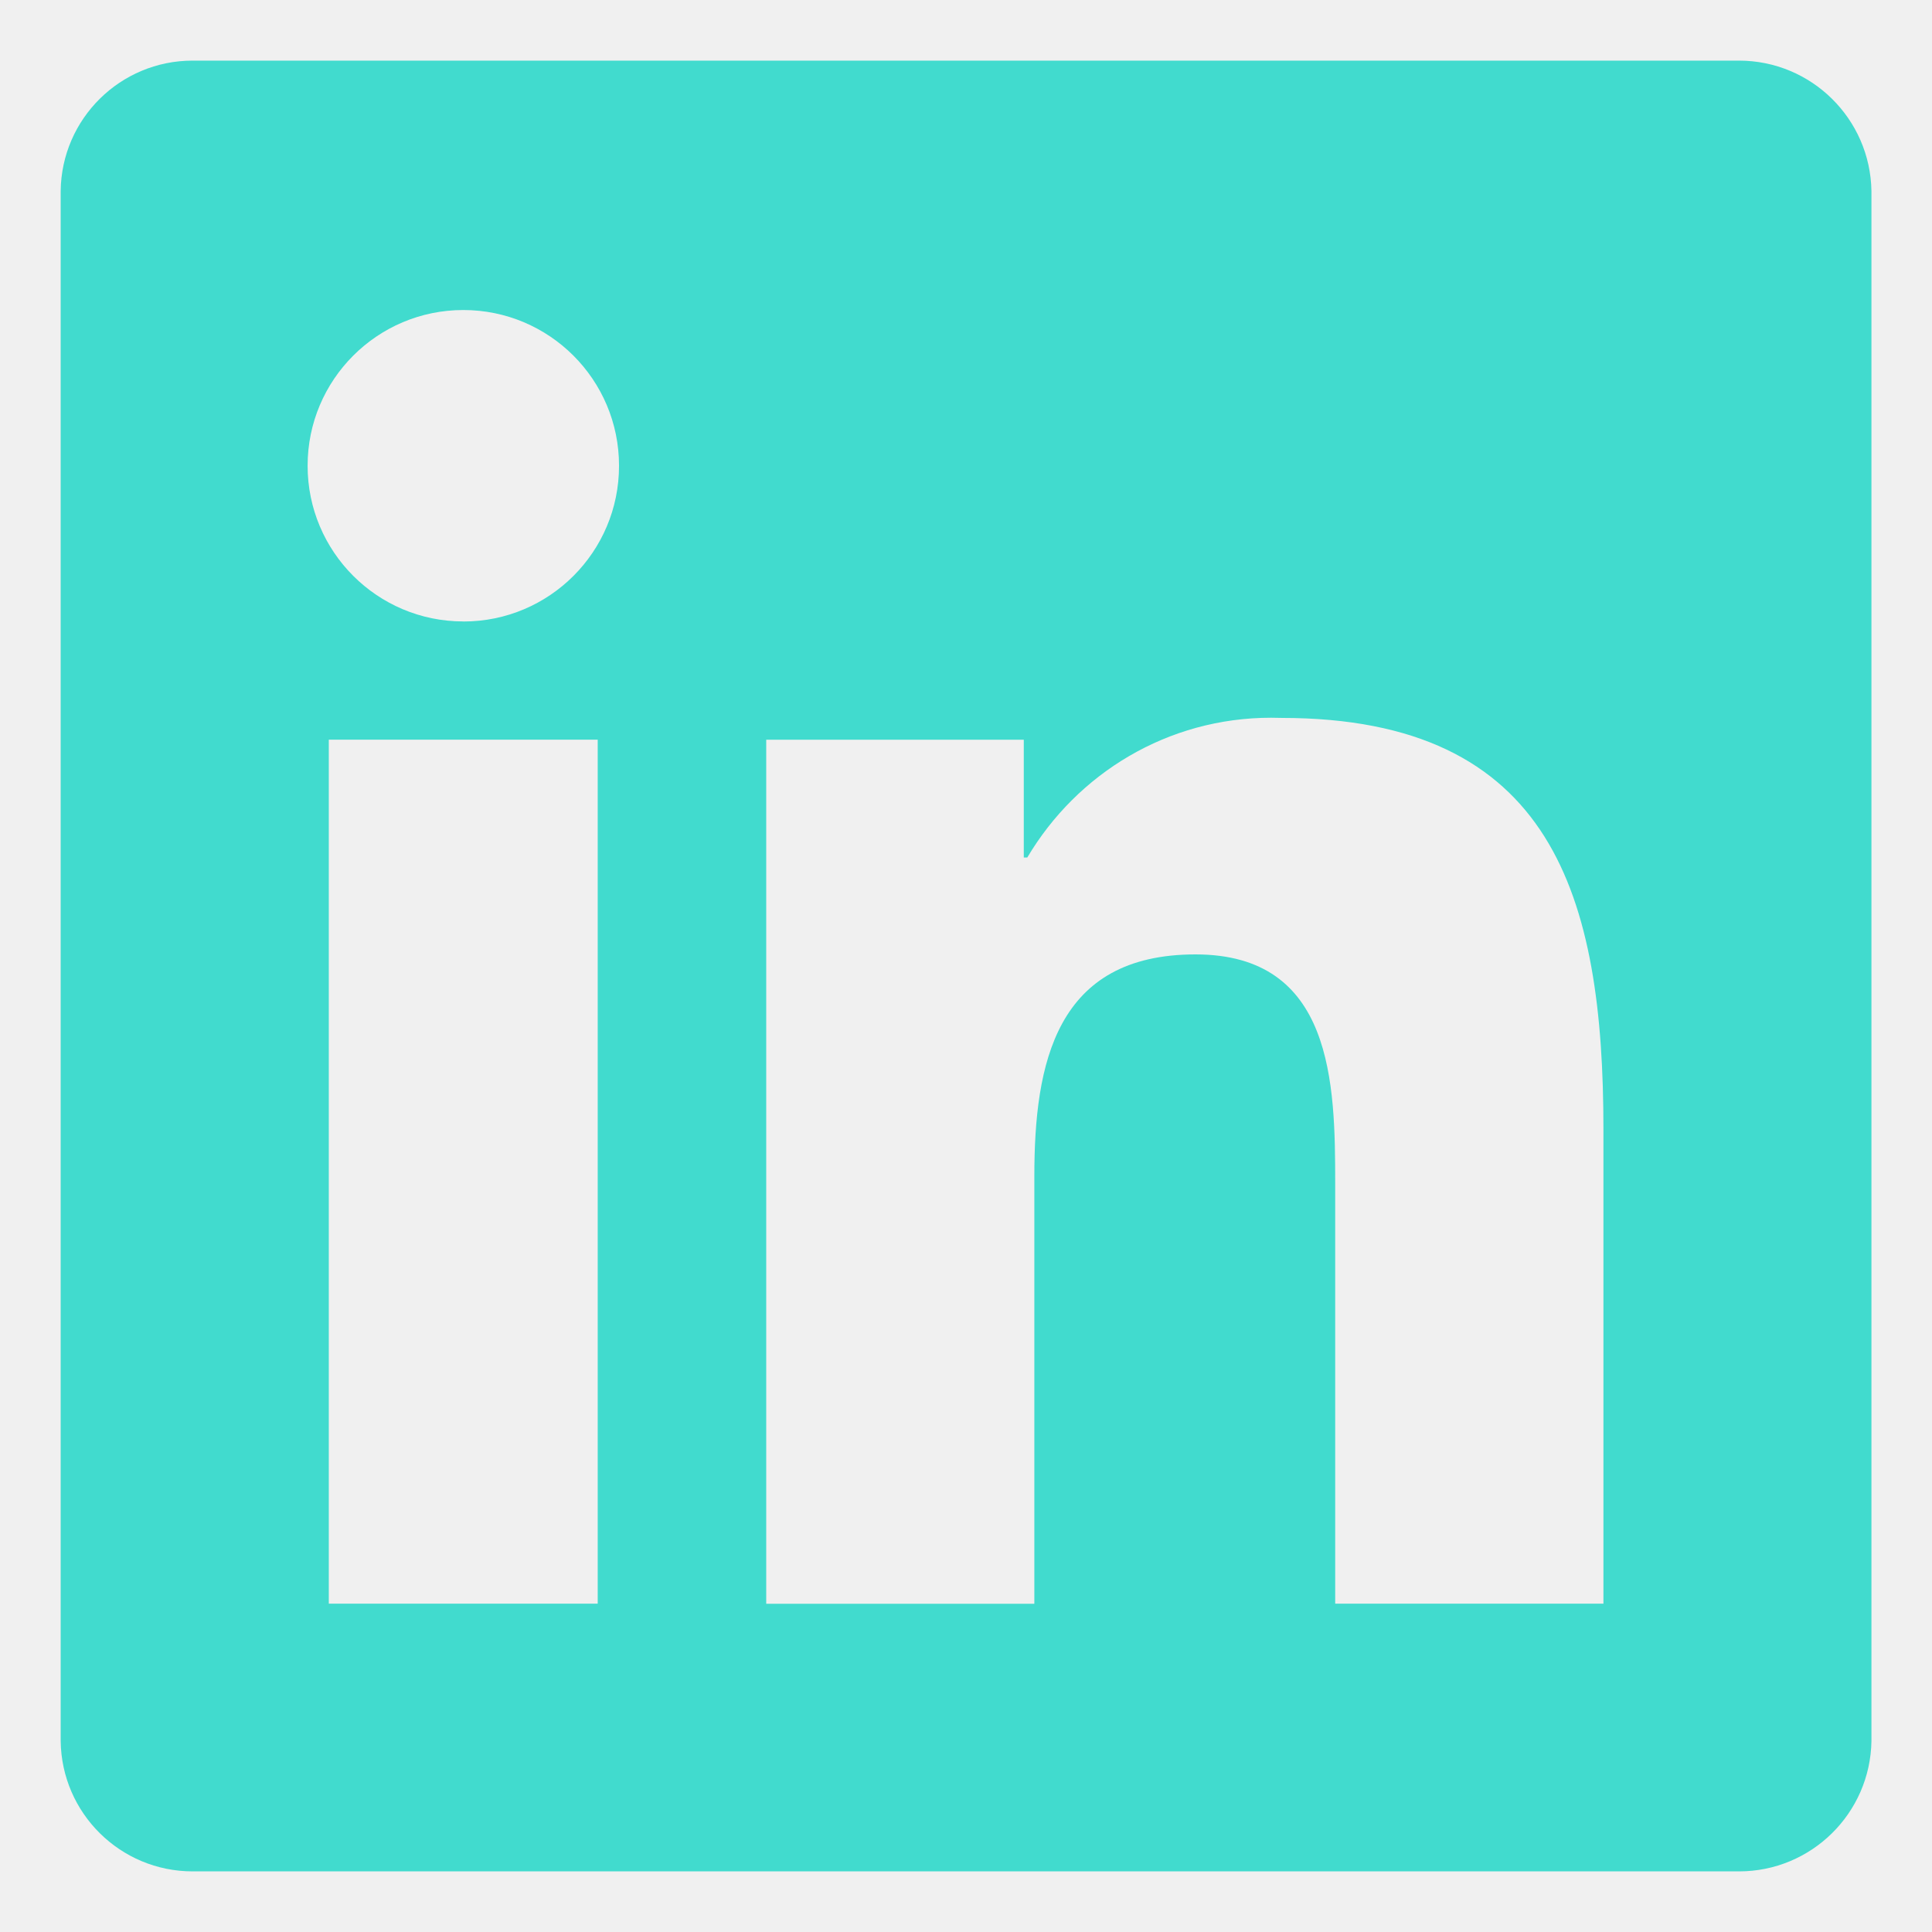
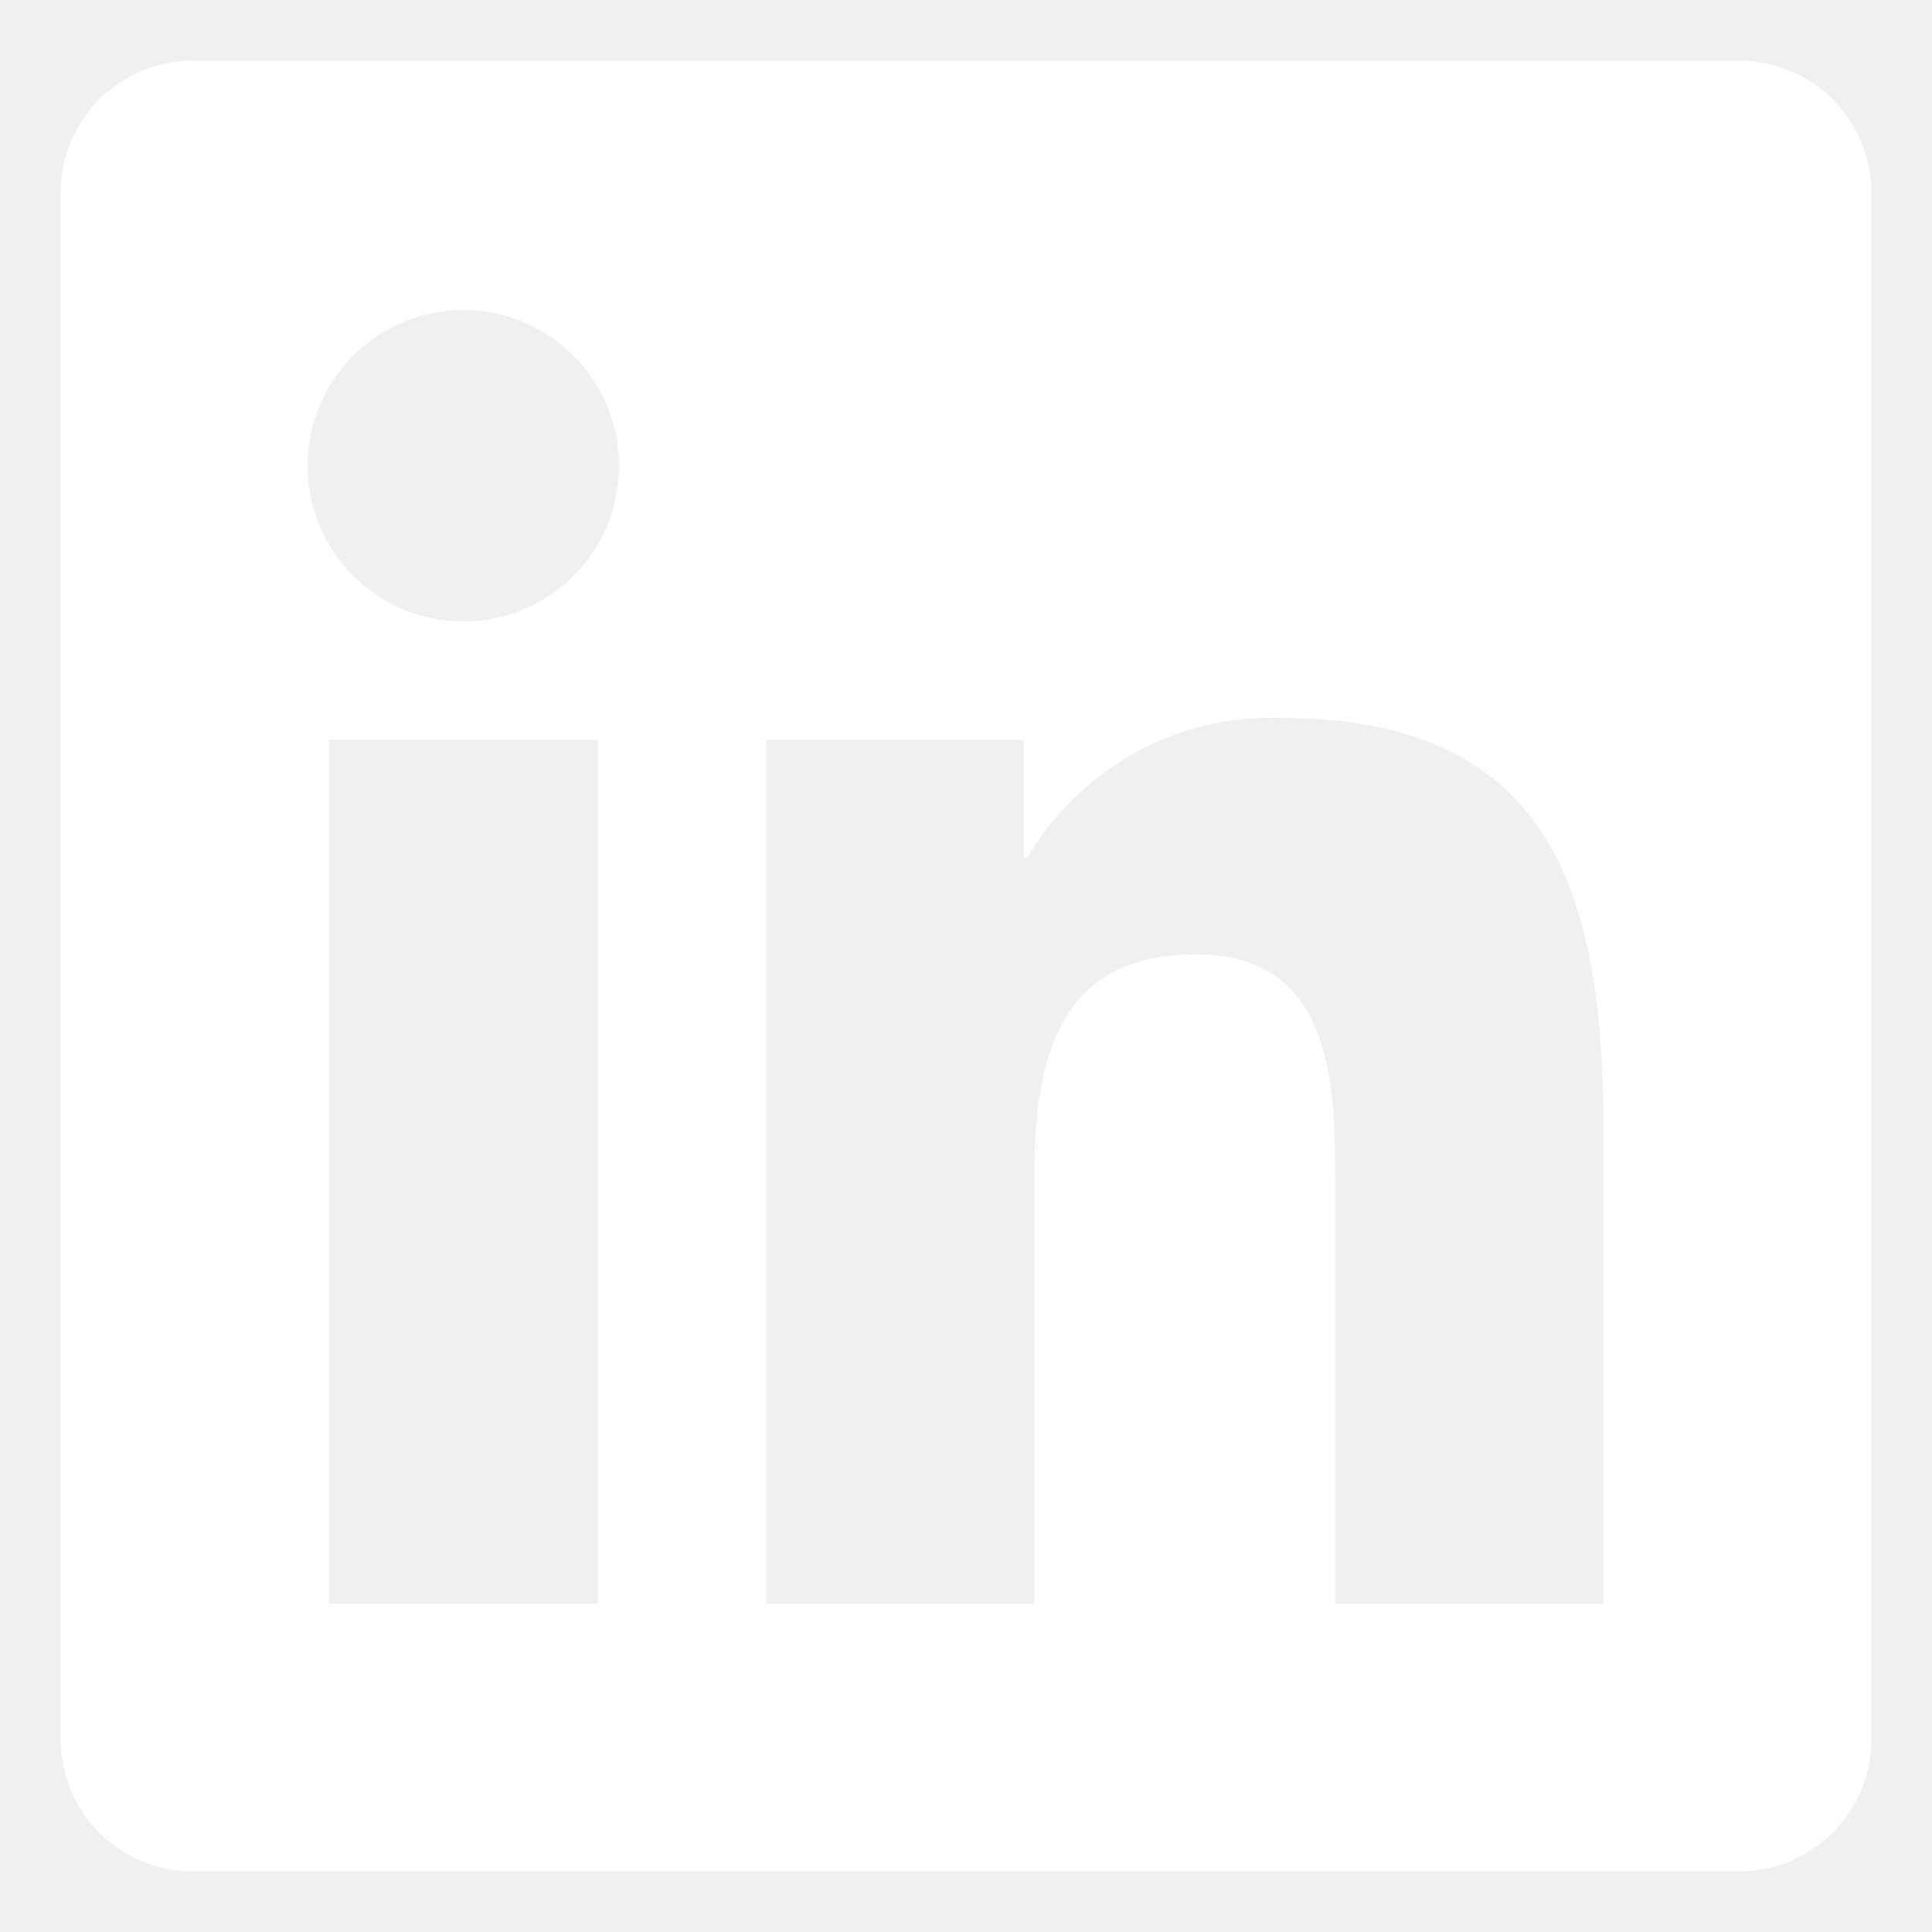
- <svg xmlns="http://www.w3.org/2000/svg" fill="#41dbce" width="40px" height="40px" viewBox="0 0 32 32" version="1.1">
-   <path d="M28.778 1.004h-25.56c-0.008-0-0.017-0-0.027-0-1.199 0-2.172 0.964-2.186 2.159v25.672c0.014 1.196 0.987 2.161 2.186 2.161 0.010 0 0.019-0 0.029-0h25.555c0.008 0 0.018 0 0.028 0 1.2 0 2.175-0.963 2.194-2.159l0-0.002v-25.67c-0.019-1.197-0.994-2.161-2.195-2.161-0.010 0-0.019 0-0.029 0h0.001zM9.9 26.562h-4.454v-14.311h4.454zM7.674 10.293c-1.425 0-2.579-1.155-2.579-2.579s1.155-2.579 2.579-2.579c1.424 0 2.579 1.154 2.579 2.578v0c0 0.001 0 0.002 0 0.004 0 1.423-1.154 2.577-2.577 2.577-0.001 0-0.002 0-0.003 0h0zM26.556 26.562h-4.441v-6.959c0-1.66-0.034-3.795-2.314-3.795-2.316 0-2.669 1.806-2.669 3.673v7.082h-4.441v-14.311h4.266v1.951h0.058c0.828-1.395 2.326-2.315 4.039-2.315 0.061 0 0.121 0.001 0.181 0.003l-0.009-0c4.5 0 5.332 2.962 5.332 6.817v7.855z" />
+ <svg xmlns="http://www.w3.org/2000/svg" fill="#ffffff" width="40px" height="40px" viewBox="0 0 32 32" version="1.1">
+   <path d="M28.778 1.004h-25.56c-0.008-0-0.017-0-0.027-0-1.199 0-2.172 0.964-2.186 2.159v25.672c0.014 1.196 0.987 2.161 2.186 2.161 0.010 0 0.019-0 0.029-0h25.555c0.008 0 0.018 0 0.028 0 1.2 0 2.175-0.963 2.194-2.159l0-0.002v-25.67c-0.019-1.197-0.994-2.161-2.195-2.161-0.010 0-0.019 0-0.029 0h0.001zM9.9 26.562h-4.454v-14.311h4.454zM7.674 10.293c-1.425 0-2.579-1.155-2.579-2.579s1.155-2.579 2.579-2.579c1.424 0 2.579 1.154 2.579 2.578v0c0 0.001 0 0.002 0 0.004 0 1.423-1.154 2.577-2.577 2.577-0.001 0-0.002 0-0.003 0h0zM26.556 26.562h-4.441v-6.959c0-1.66-0.034-3.795-2.314-3.795-2.316 0-2.669 1.806-2.669 3.673v7.082h-4.441v-14.311h4.266v1.951h0.058c0.828-1.395 2.326-2.315 4.039-2.315 0.061 0 0.121 0.001 0.181 0.003l-0.009-0c4.5 0 5.332 2.962 5.332 6.817v7.855z" fill="#ffffff" />
</svg>
